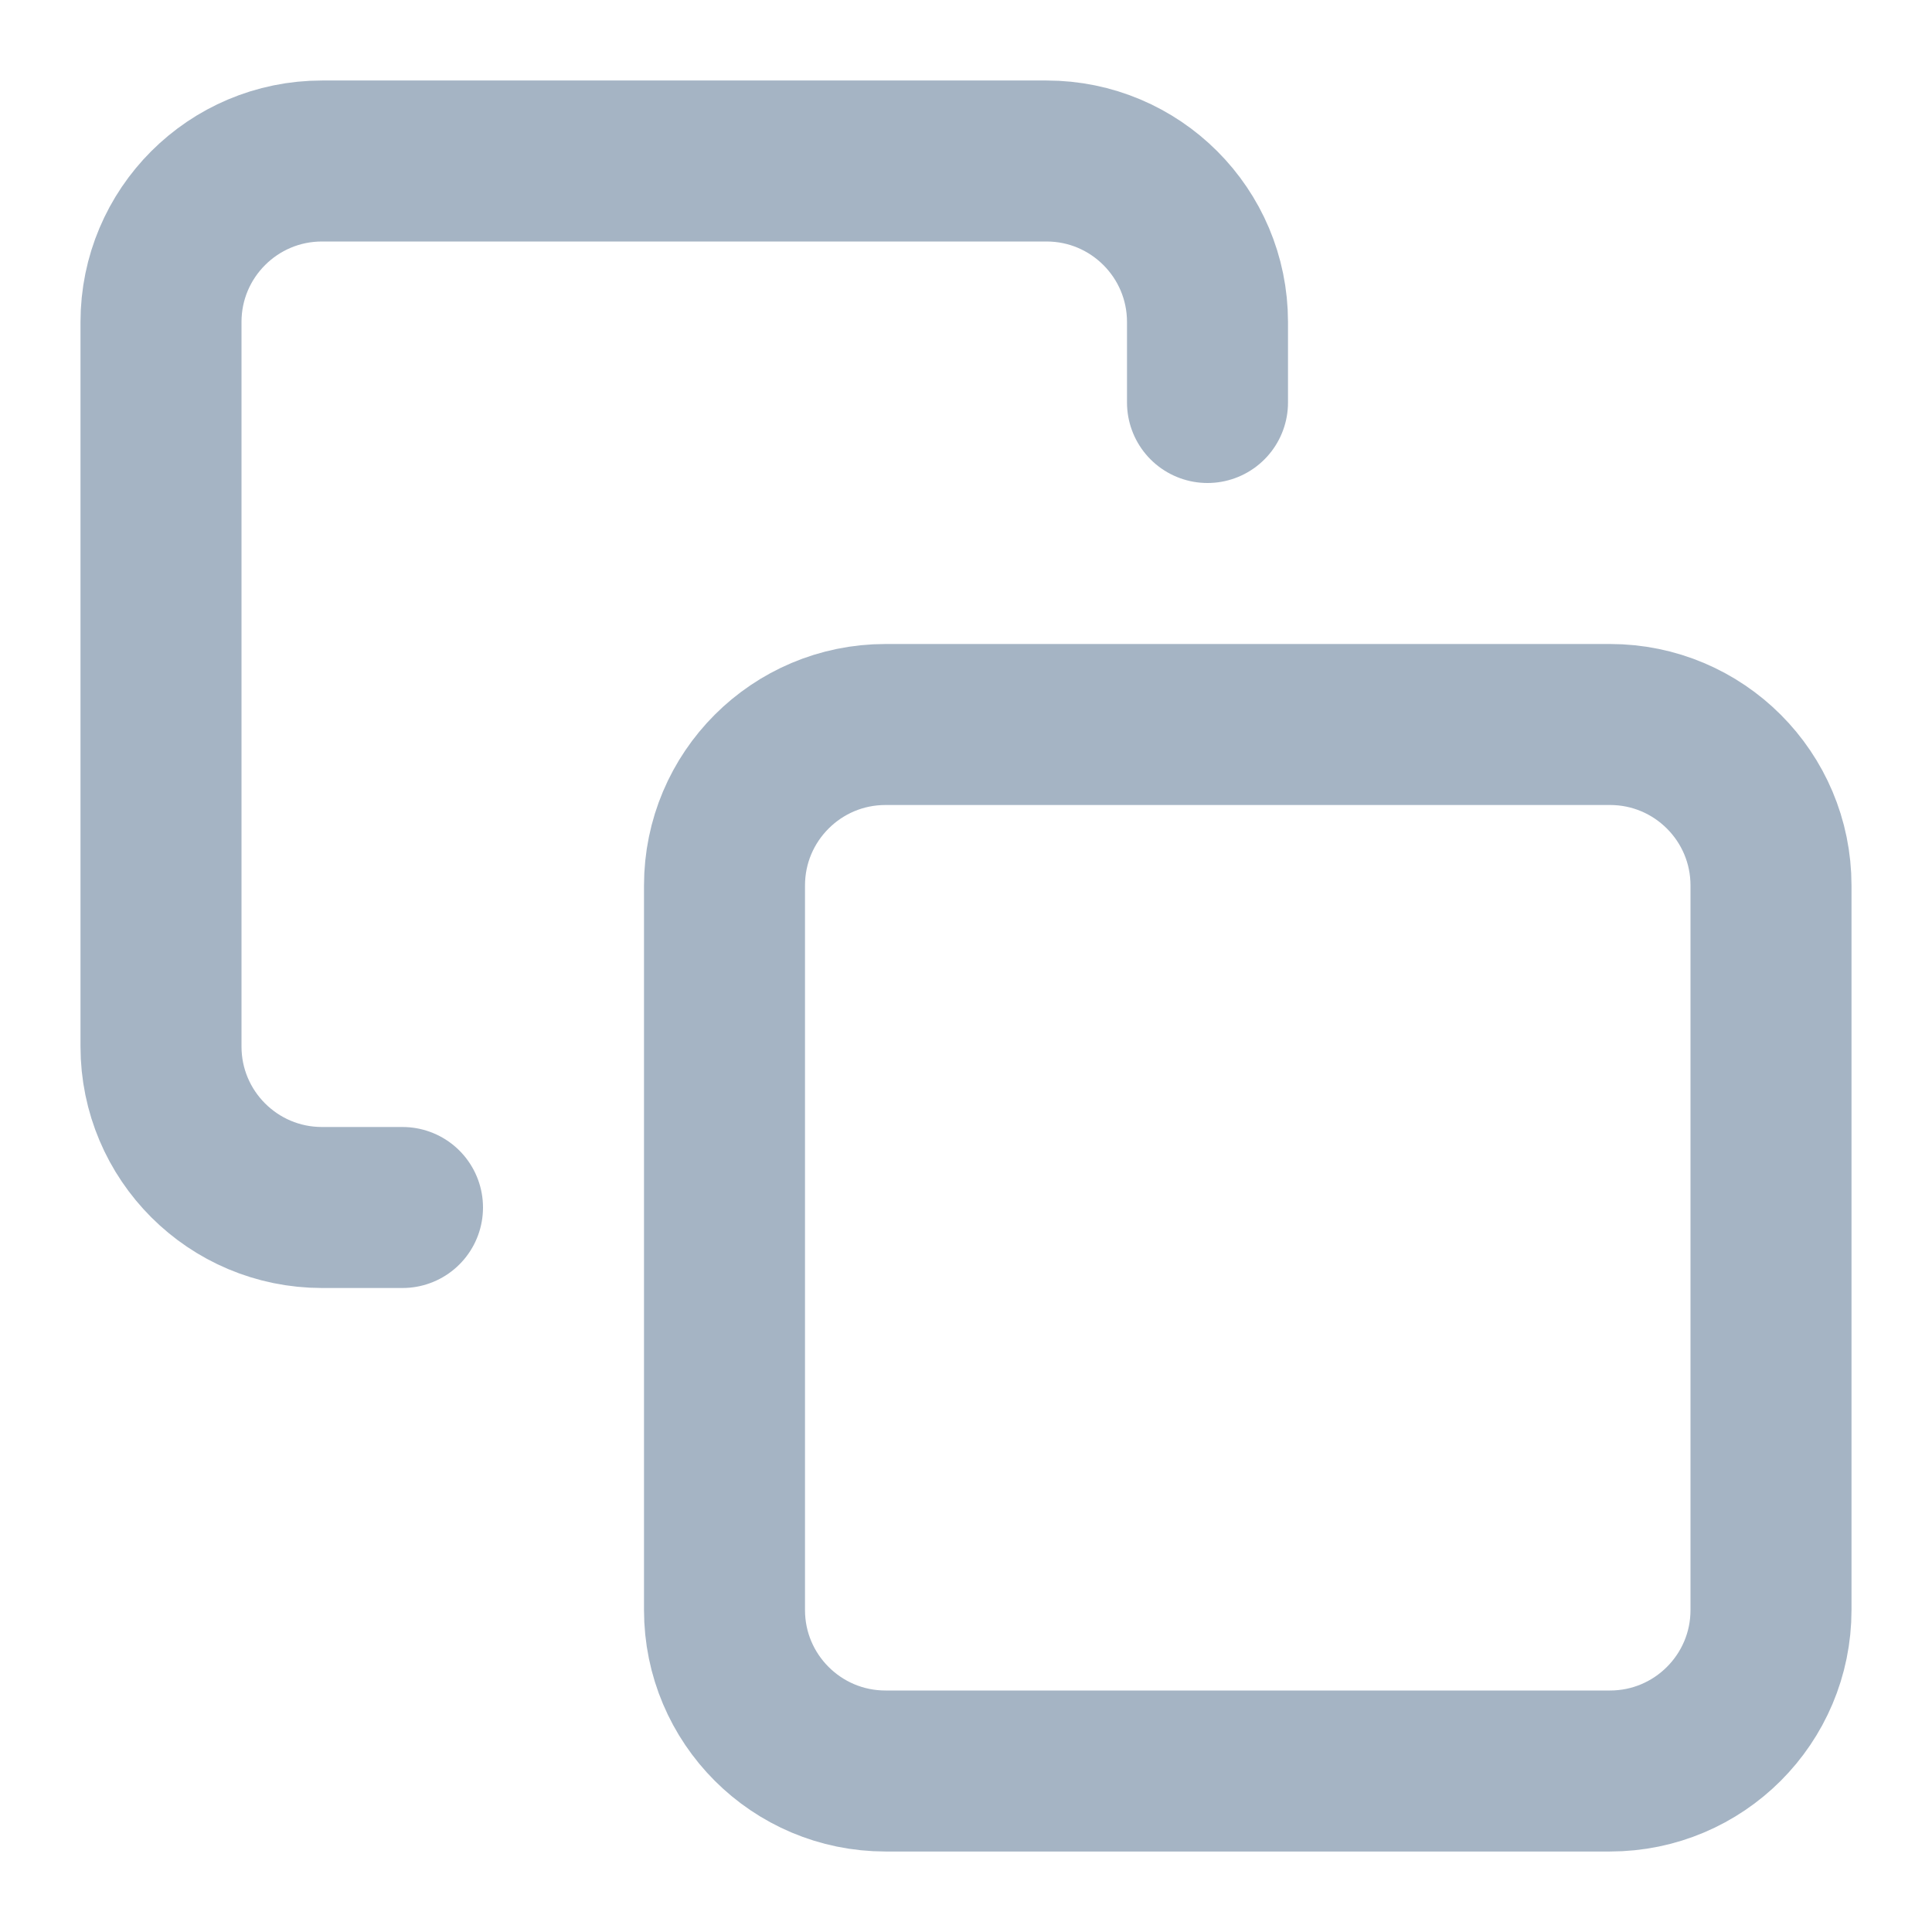
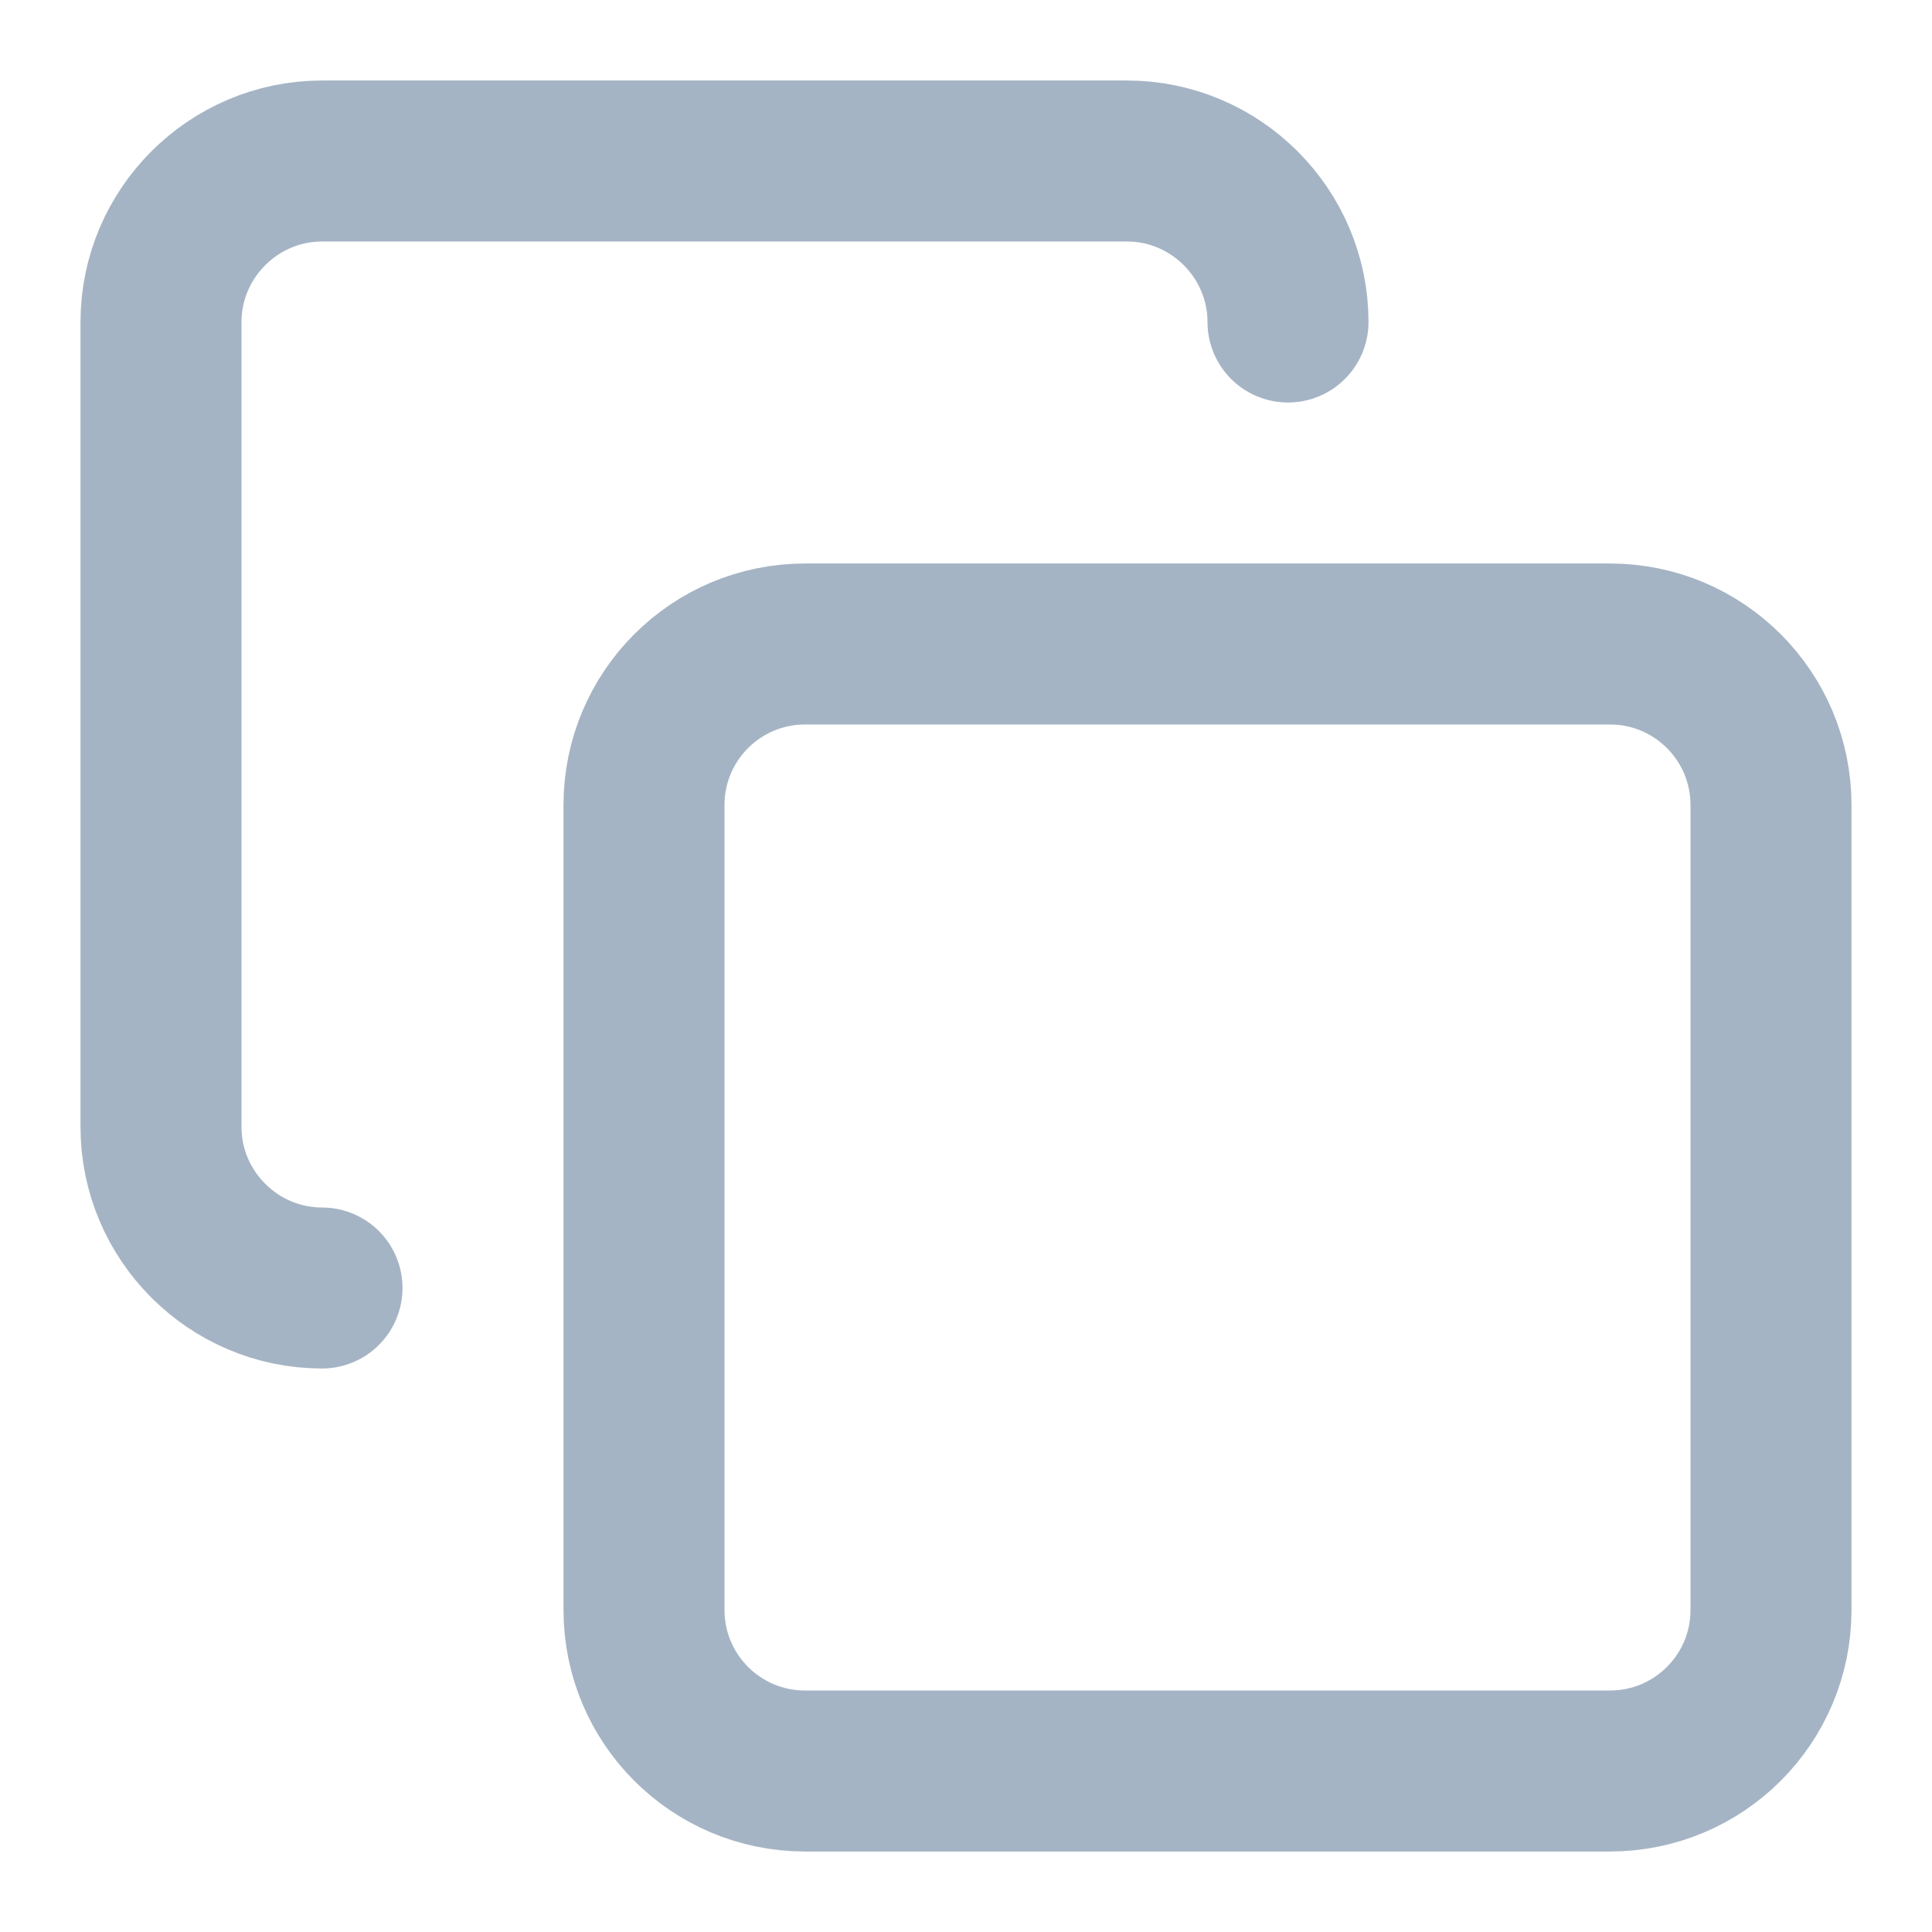
<svg xmlns="http://www.w3.org/2000/svg" viewBox="0 0 24 24" fill="none" stroke="#a5b4c4" stroke-width="2" stroke-linecap="round" stroke-linejoin="round">
-   <rect x="9" y="9" width="13" height="13" rx="2" ry="2" />
-   <path d="M5 15H4a2 2 0 0 1-2-2V4a2 2 0 0 1 2-2h9a2 2 0 0 1 2 2v1" />
+   <rect width="14" height="14" x="8" y="8" rx="2" ry="2" />
+   <path d="M4 16c-1.1 0-2-.9-2-2V4c0-1.1.9-2 2-2h10c1.1 0 2 .9 2 2" />
</svg>
